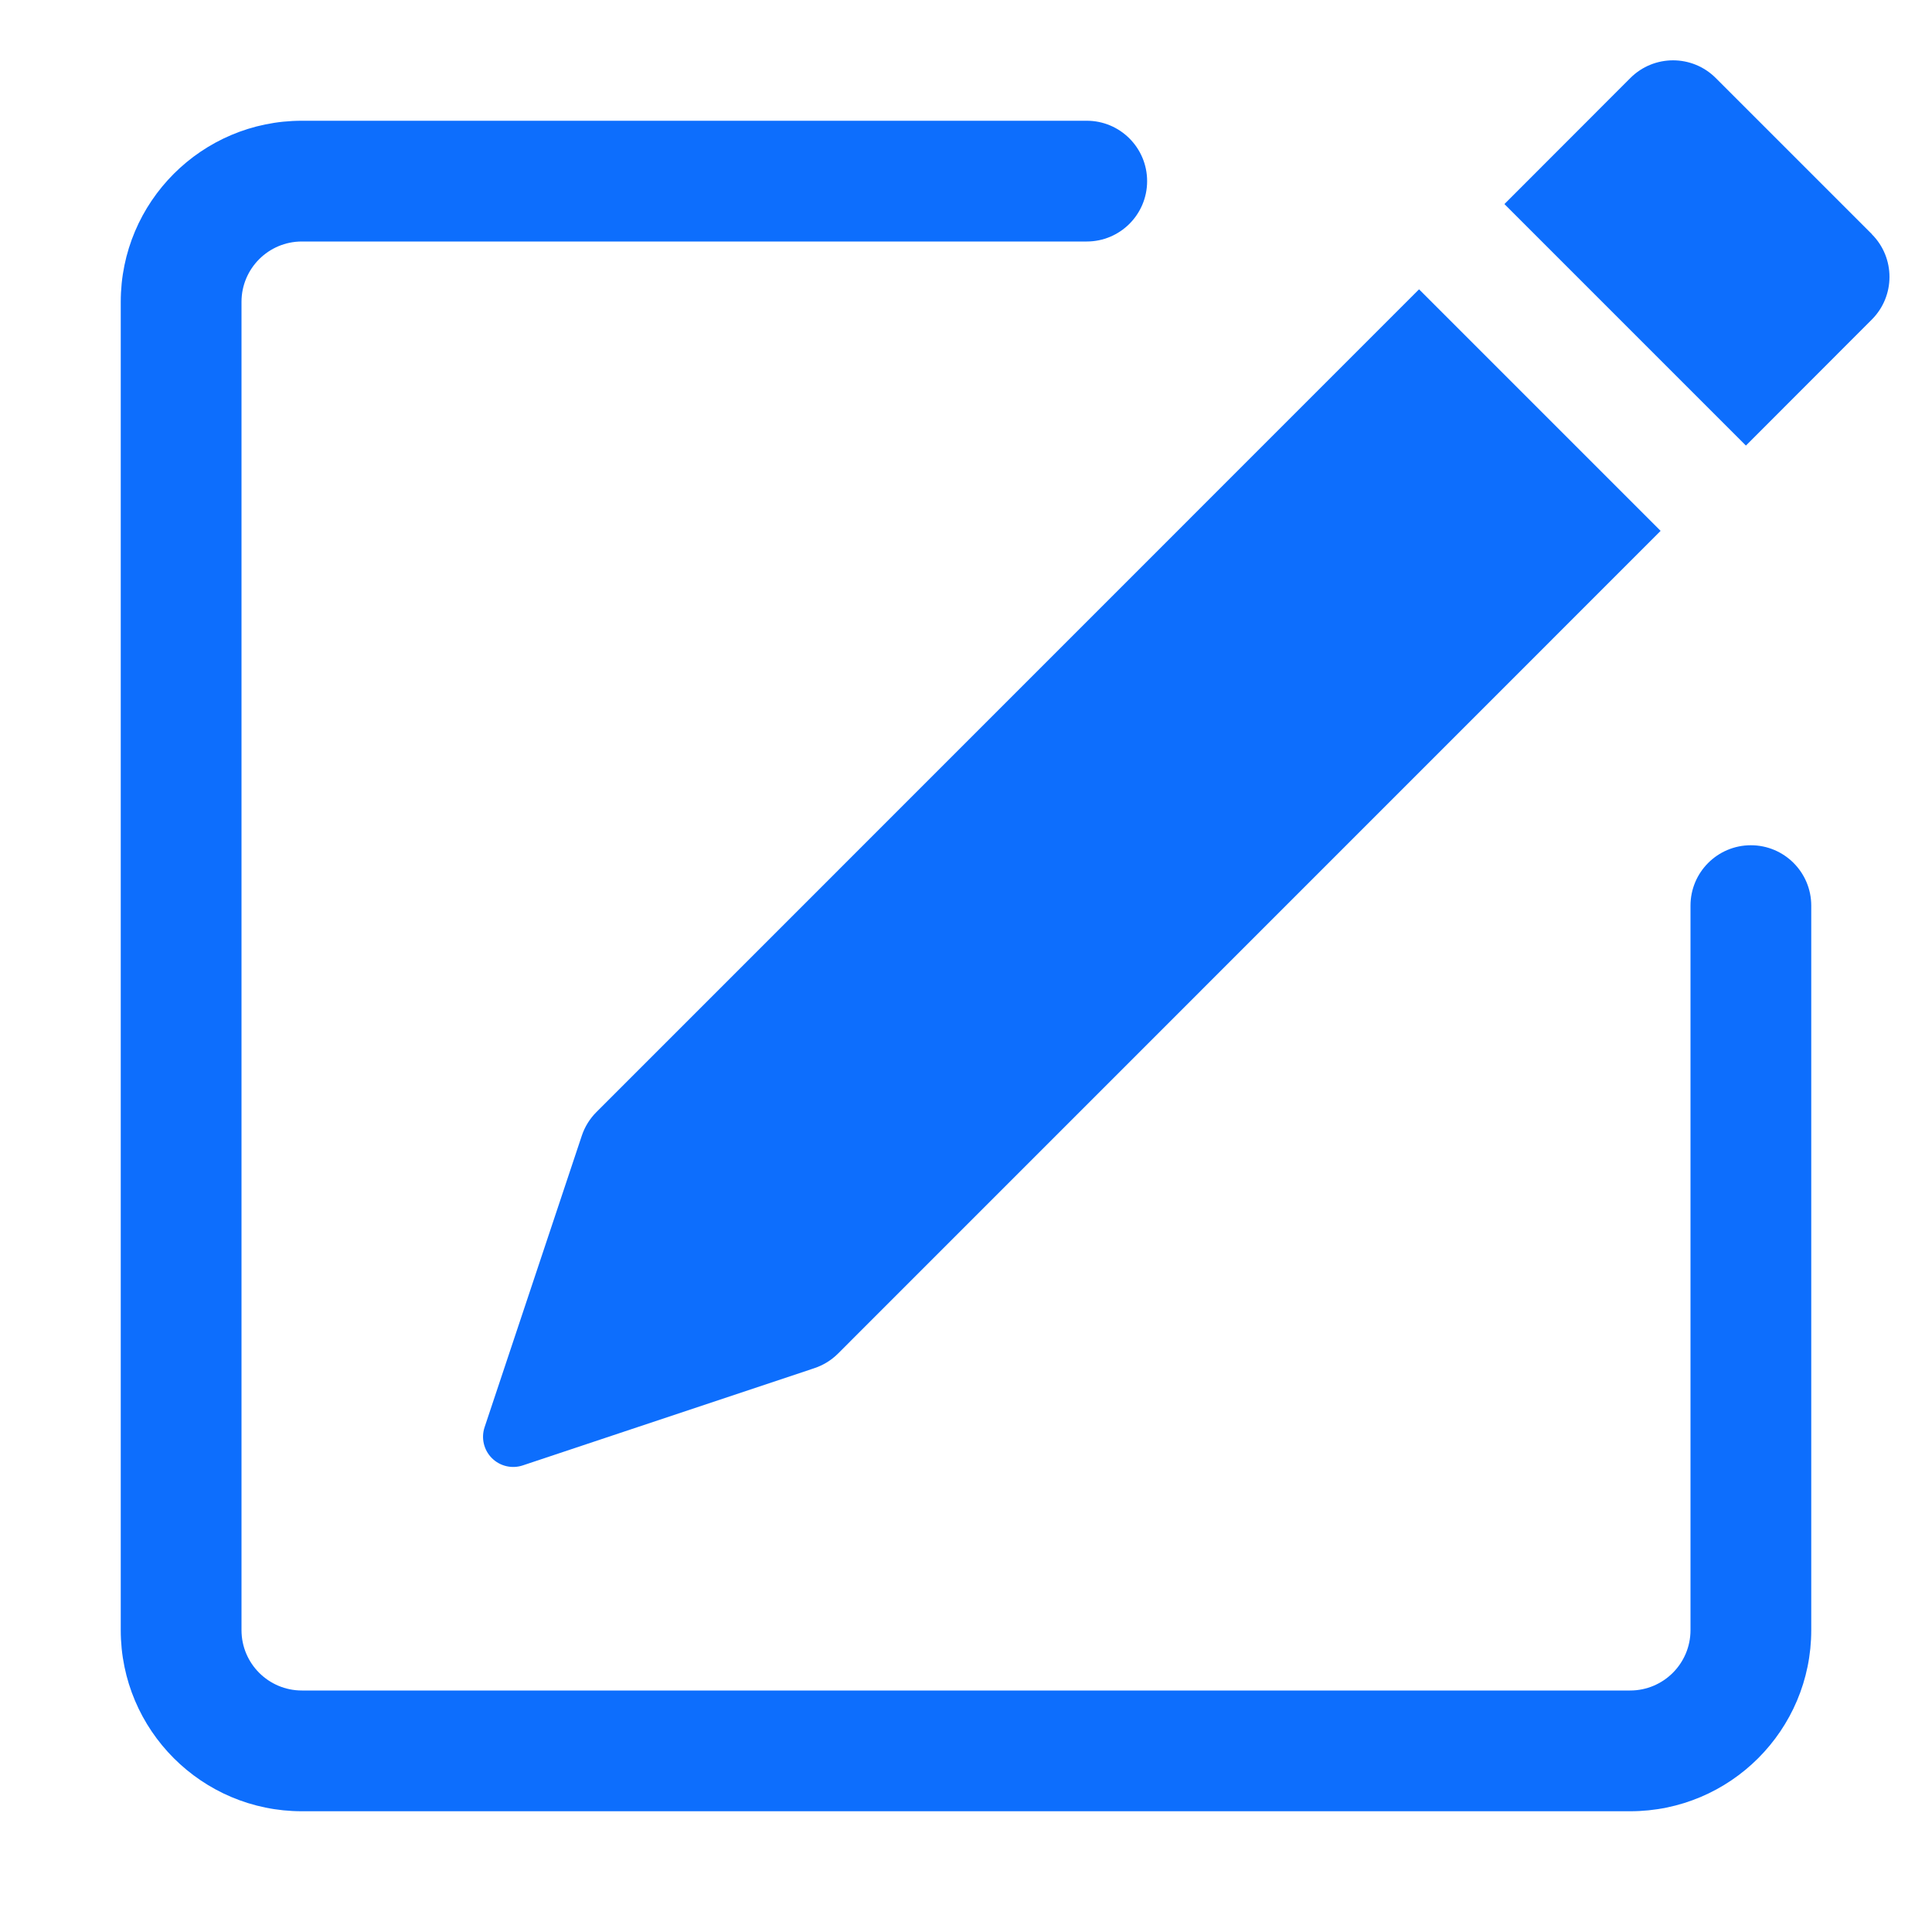
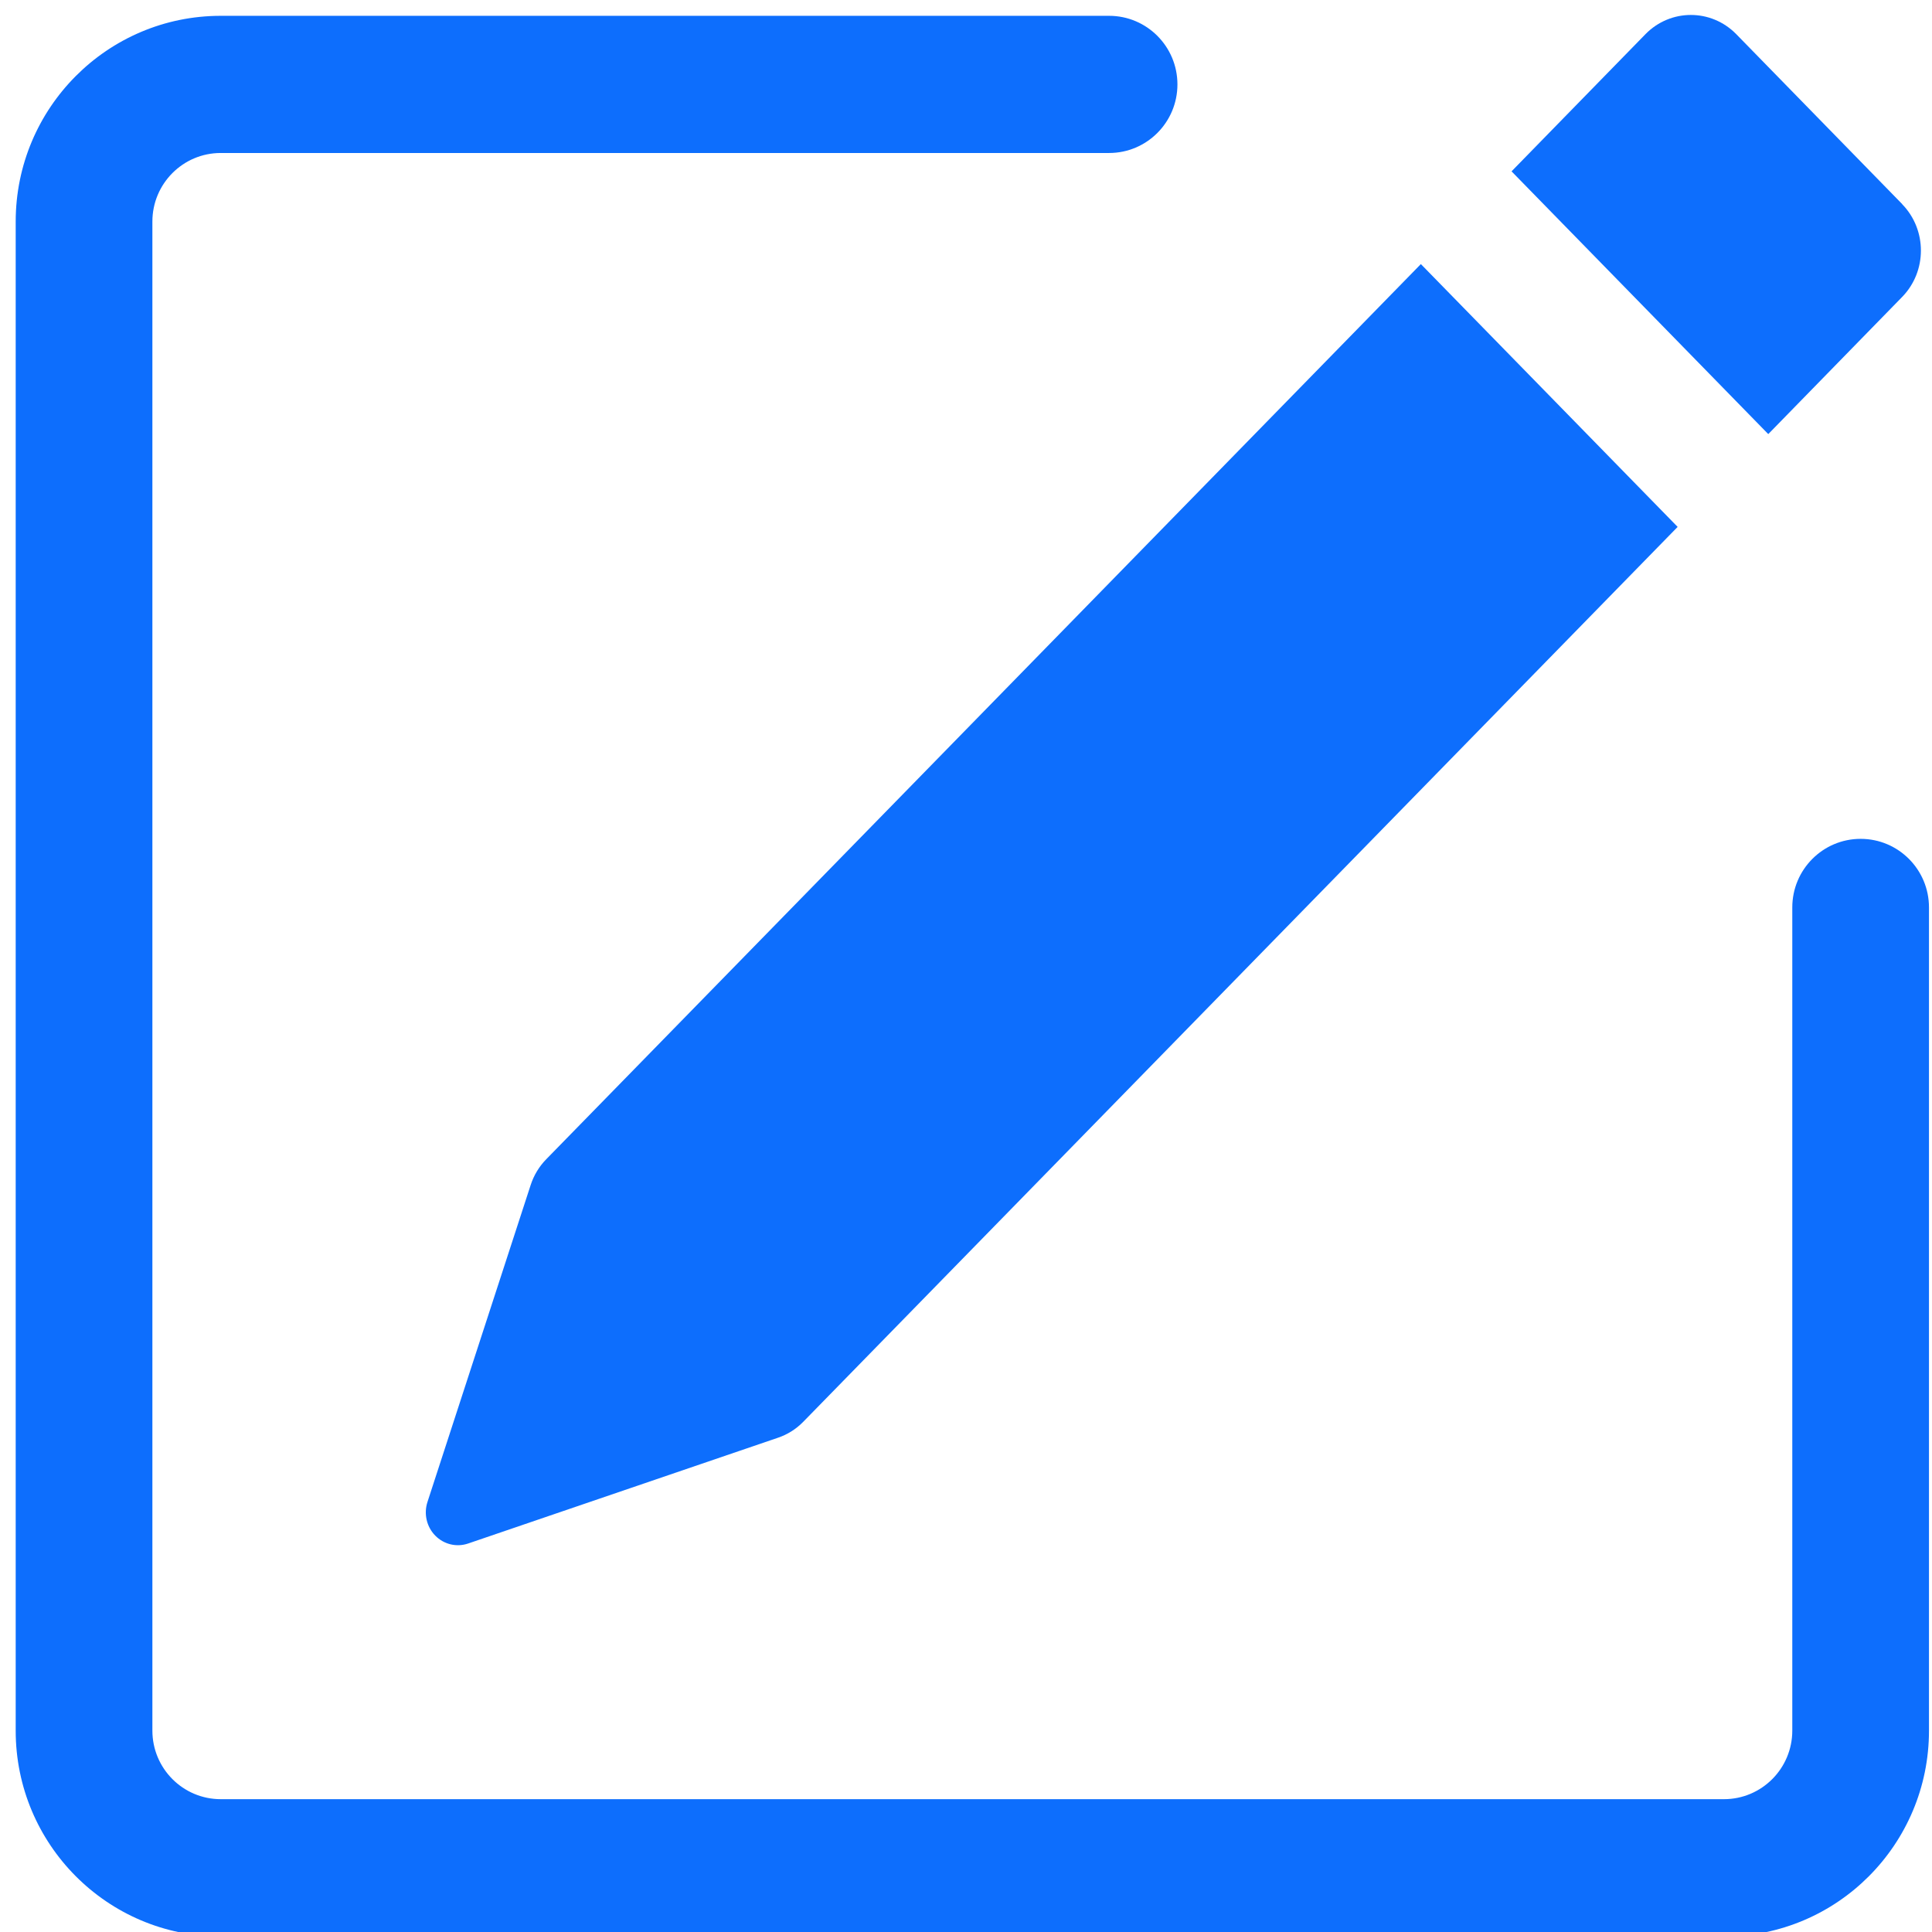
- <svg xmlns="http://www.w3.org/2000/svg" width="16" height="16" fill="#0d6efd" class="bi bi-pencil-square">
-   <path d="M15.502 1.94a.5.5 0 0 1 0 .706L14.459 3.69l-2-2L13.502.646a.5.5 0 0 1 .707 0l1.293 1.293zm-1.75 2.456-2-2L4.939 9.21a.5.5 0 0 0-.121.196l-.805 2.414a.25.25 0 0 0 .316.316l2.414-.805a.5.5 0 0 0 .196-.12l6.813-6.814z" />
-   <path fill-rule="evenodd" d="M1 13.5A1.5 1.5 0 0 0 2.5 15h11a1.5 1.5 0 0 0 1.5-1.5v-6a.5.5 0 0 0-1 0v6a.5.5 0 0 1-.5.5h-11a.5.5 0 0 1-.5-.5v-11a.5.5 0 0 1 .5-.5H9a.5.5 0 0 0 0-1H2.5A1.5 1.5 0 0 0 1 2.5z" />
+ <svg xmlns="http://www.w3.org/2000/svg" width="16" height="16" fill="#0d6efd" class="bi bi-pencil-square" version="1.1" id="svg2">
+   <defs id="defs2" />
+   <path d="m 15.753,1.691 a 0.532,0.544 0 0 1 0,0.768 l -1.109,1.136 -2.126,-2.176 1.109,-1.136 a 0.532,0.544 0 0 1 0.752,0 L 15.753,1.69 Z M 13.893,4.363 11.767,2.187 4.524,9.6 A 0.532,0.544 0 0 0 4.395,9.813 L 3.54,12.439 a 0.266,0.272 0 0 0 0.336,0.344 L 6.442,11.907 A 0.532,0.544 0 0 0 6.65,11.777 L 13.893,4.364 Z" id="path1" style="stroke-width:1.075" />
+   <path fill-rule="evenodd" d="M 0.13,14.332 A 1.698,1.704 0 0 0 1.828,16.037 H 14.277 a 1.698,1.704 0 0 0 1.698,-1.704 V 7.515 a 0.566,0.568 0 0 0 -1.132,0 v 6.817 a 0.566,0.568 0 0 1 -0.566,0.568 H 1.828 A 0.566,0.568 0 0 1 1.262,14.332 V 1.835 A 0.566,0.568 0 0 1 1.828,1.267 H 9.185 a 0.566,0.568 0 0 0 0,-1.136 H 1.828 A 1.698,1.704 0 0 0 0.13,1.835 Z" id="path2" style="stroke-width:1.134" />
</svg>
